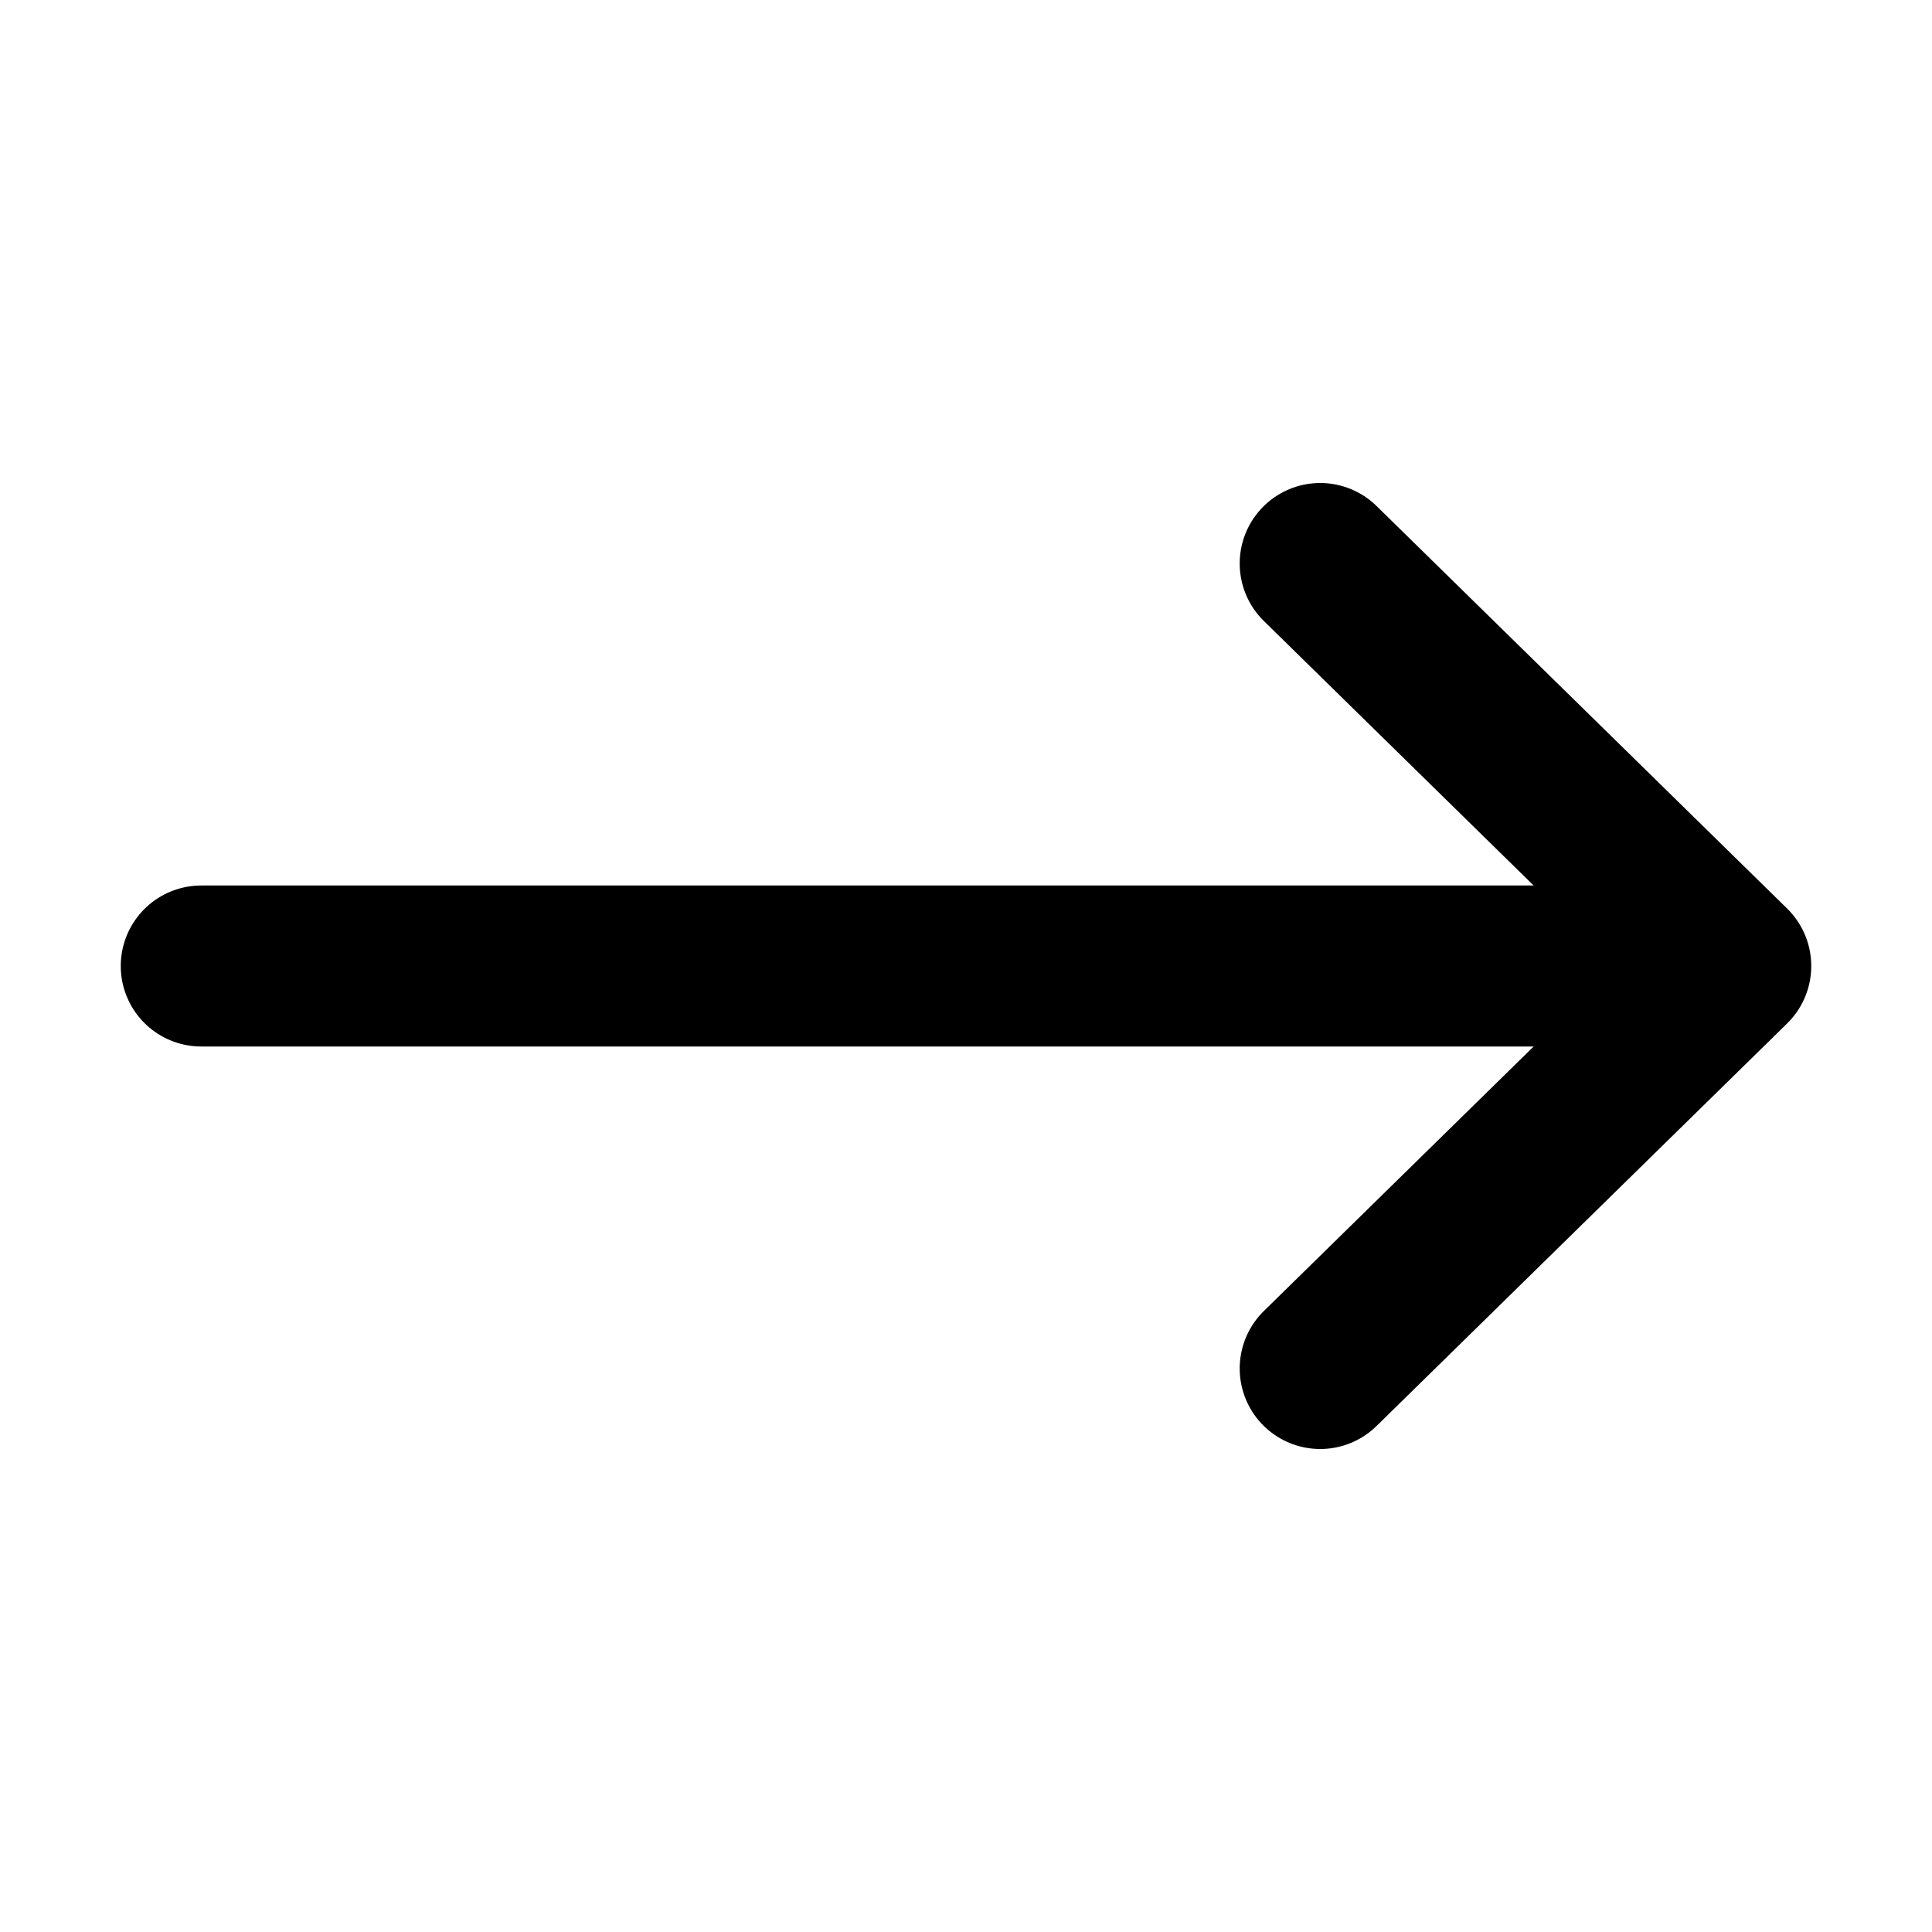
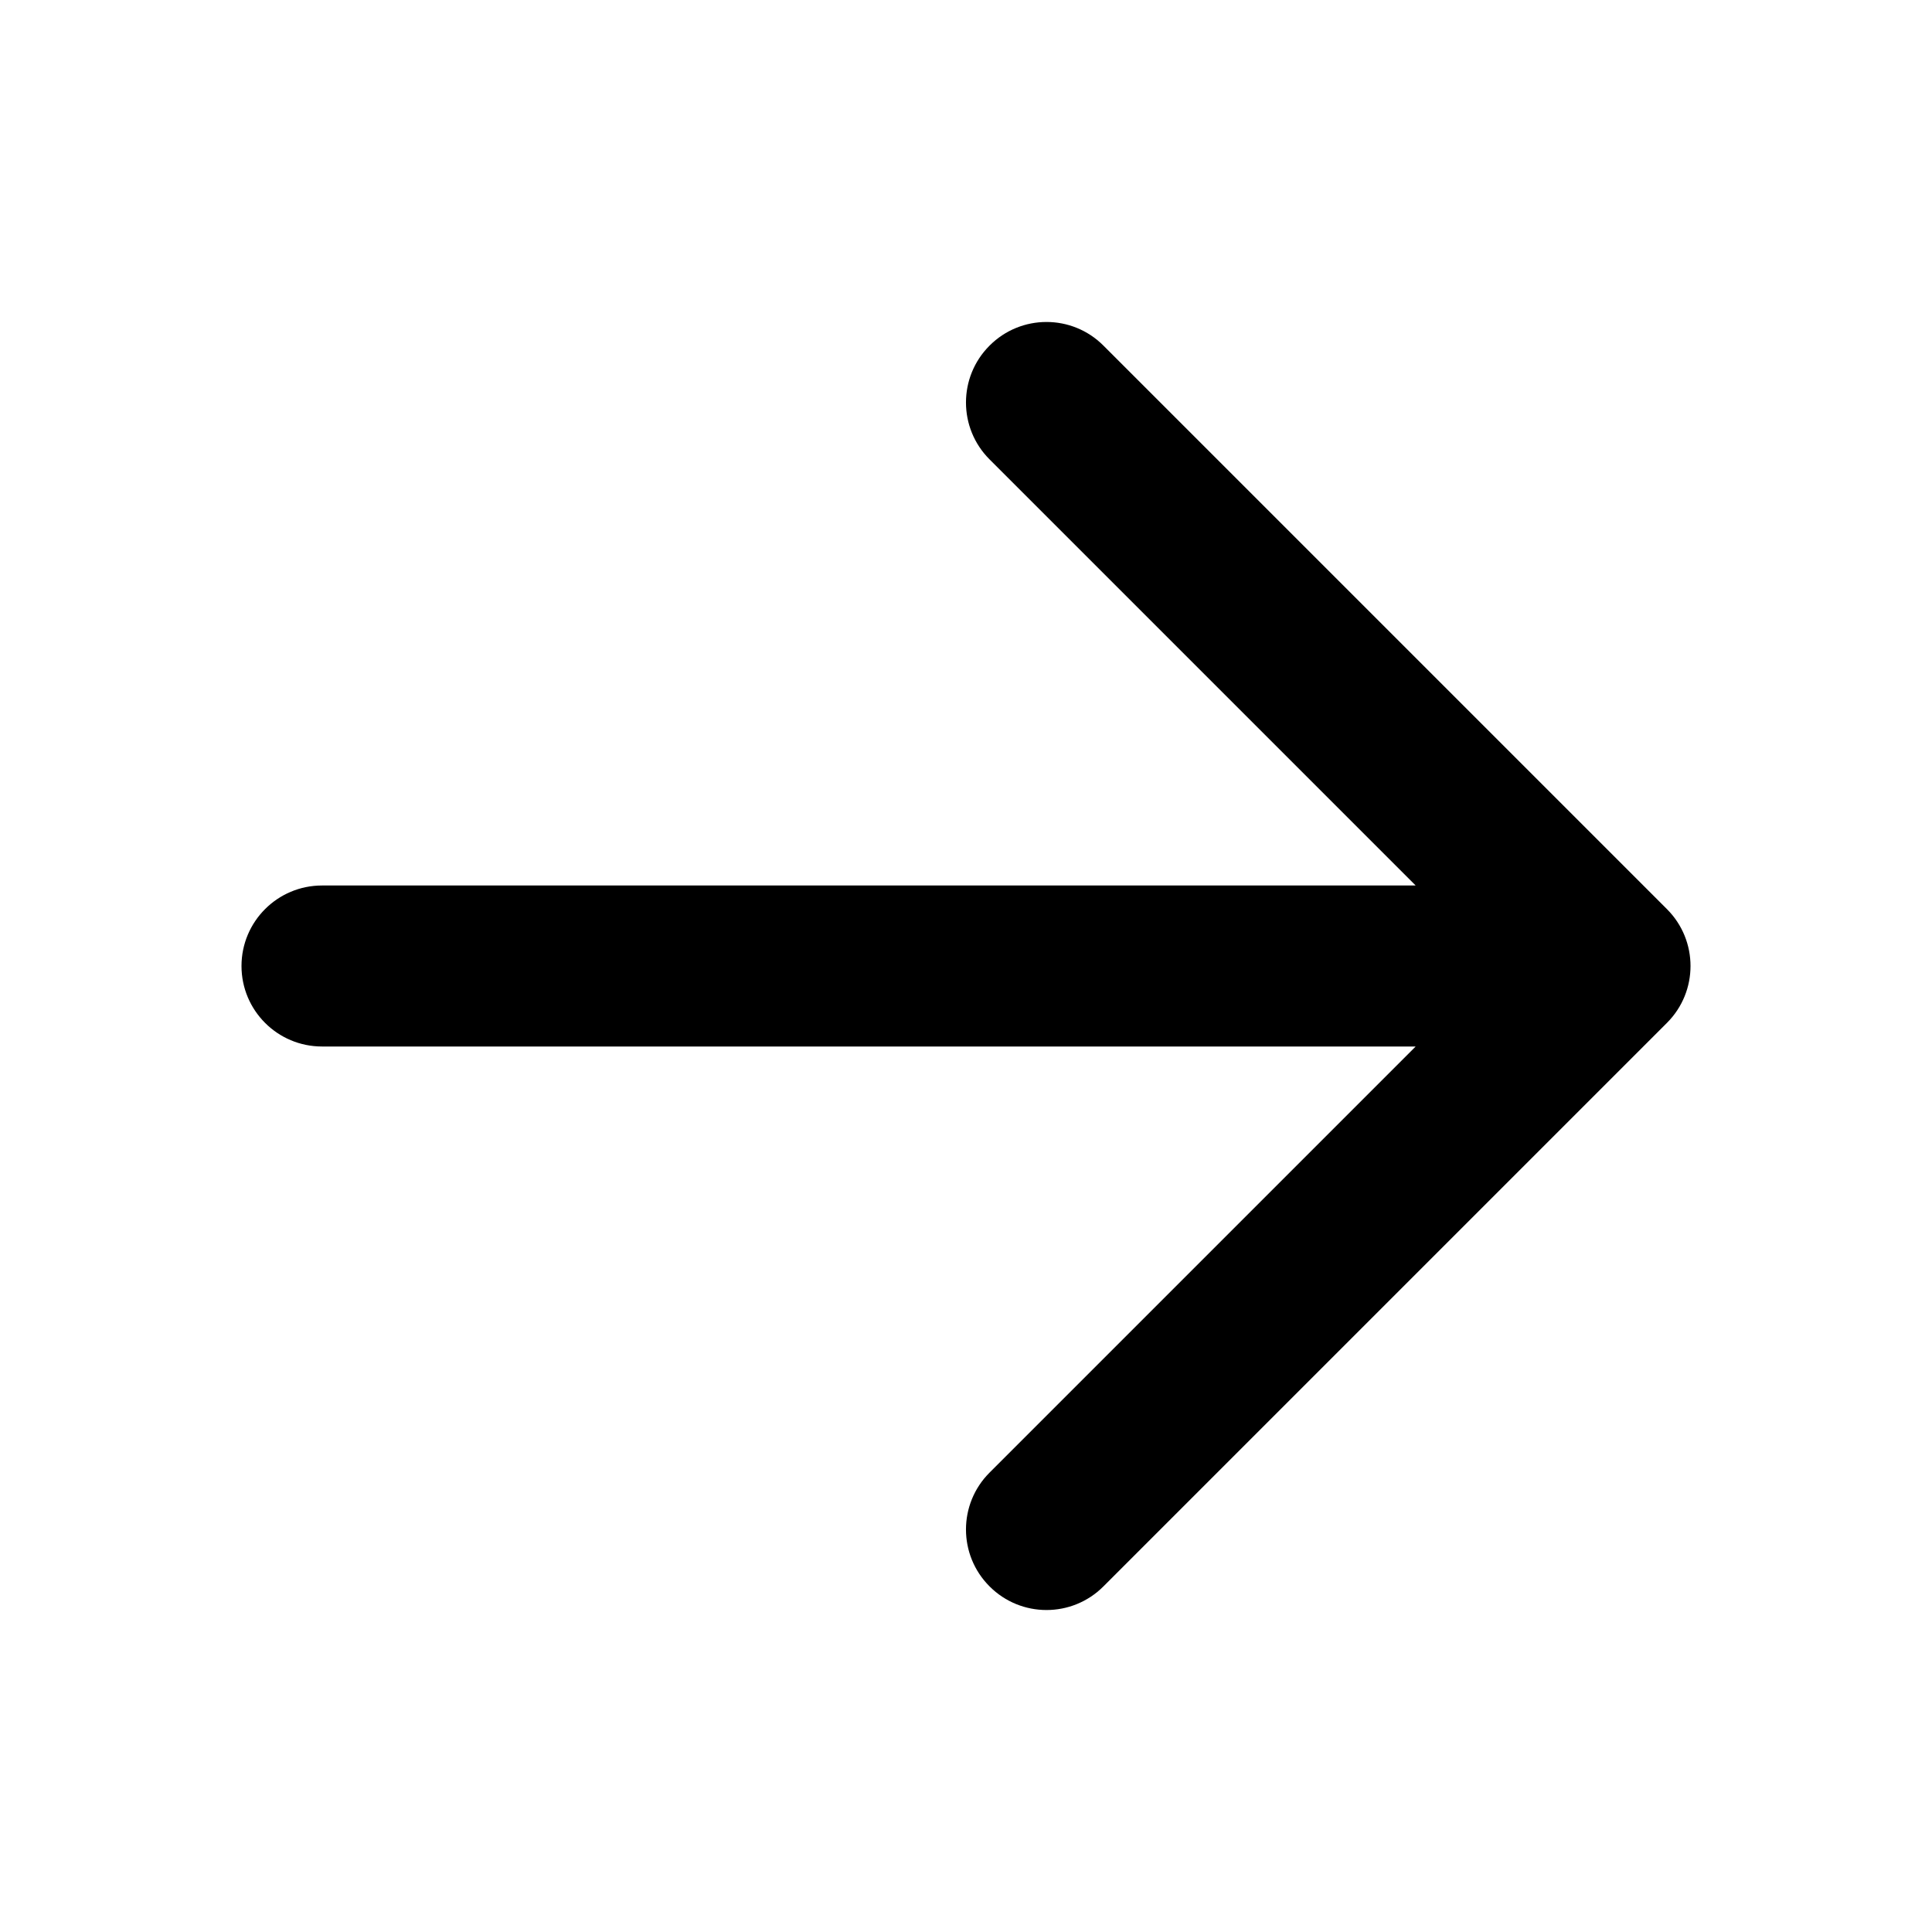
- <svg xmlns="http://www.w3.org/2000/svg" width="800px" height="800px" viewBox="0 0 24 24">
-   <g id="Complete">
-     <g id="arrow-right">
-       <g>
-         <polyline data-name="Right" fill="none" id="Right-2" points="16.4 7 21.5 12 16.4 17" stroke="#000000" stroke-linecap="round" stroke-linejoin="round" stroke-width="2" />
-         <line fill="none" stroke="#000000" stroke-linecap="round" stroke-linejoin="round" stroke-width="2" x1="2.5" x2="19.2" y1="12" y2="12" />
-       </g>
-     </g>
-   </g>
+ <svg xmlns="http://www.w3.org/2000/svg" width="800px" height="800px" viewBox="0 0 24 24" fill="none">
+   <path fill-rule="evenodd" clip-rule="evenodd" d="M12.293 4.293C12.683 3.902 13.317 3.902 13.707 4.293L20.707 11.293C21.098 11.683 21.098 12.317 20.707 12.707L13.707 19.707C13.317 20.098 12.683 20.098 12.293 19.707C11.902 19.317 11.902 18.683 12.293 18.293L17.586 13H4C3.448 13 3 12.552 3 12C3 11.448 3.448 11 4 11H17.586L12.293 5.707C11.902 5.317 11.902 4.683 12.293 4.293Z" fill="#000000" />
</svg>
